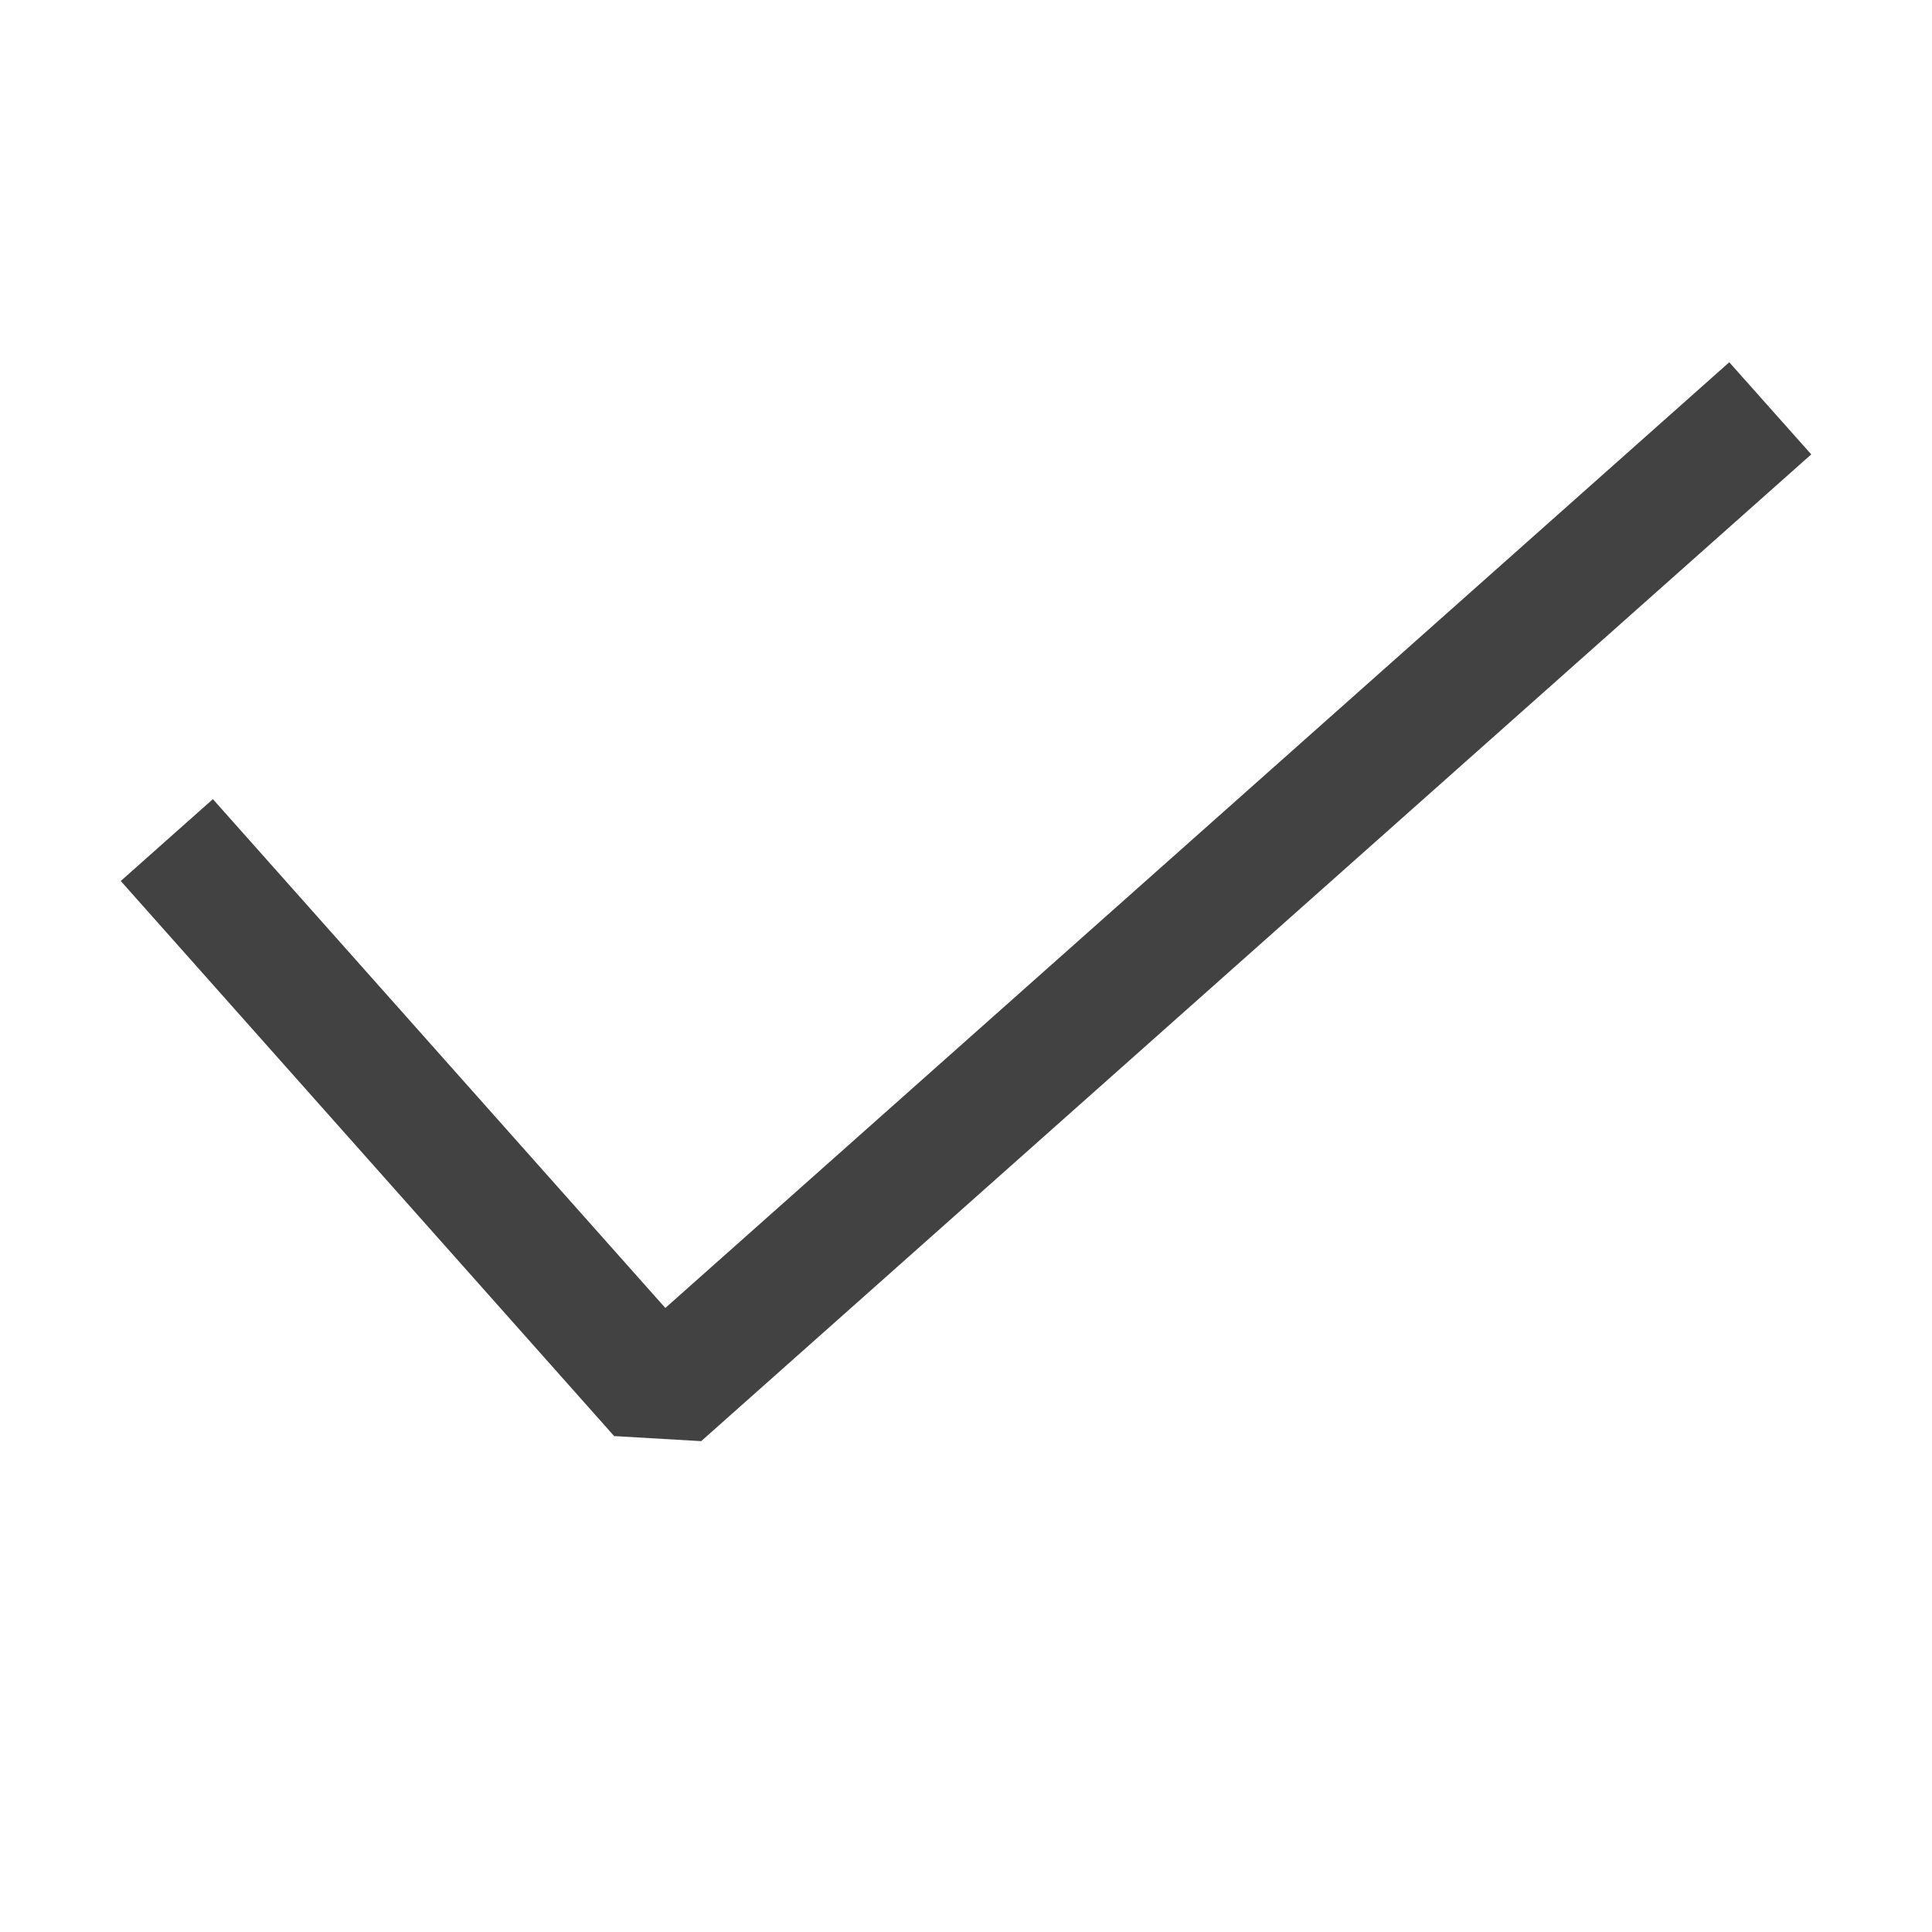
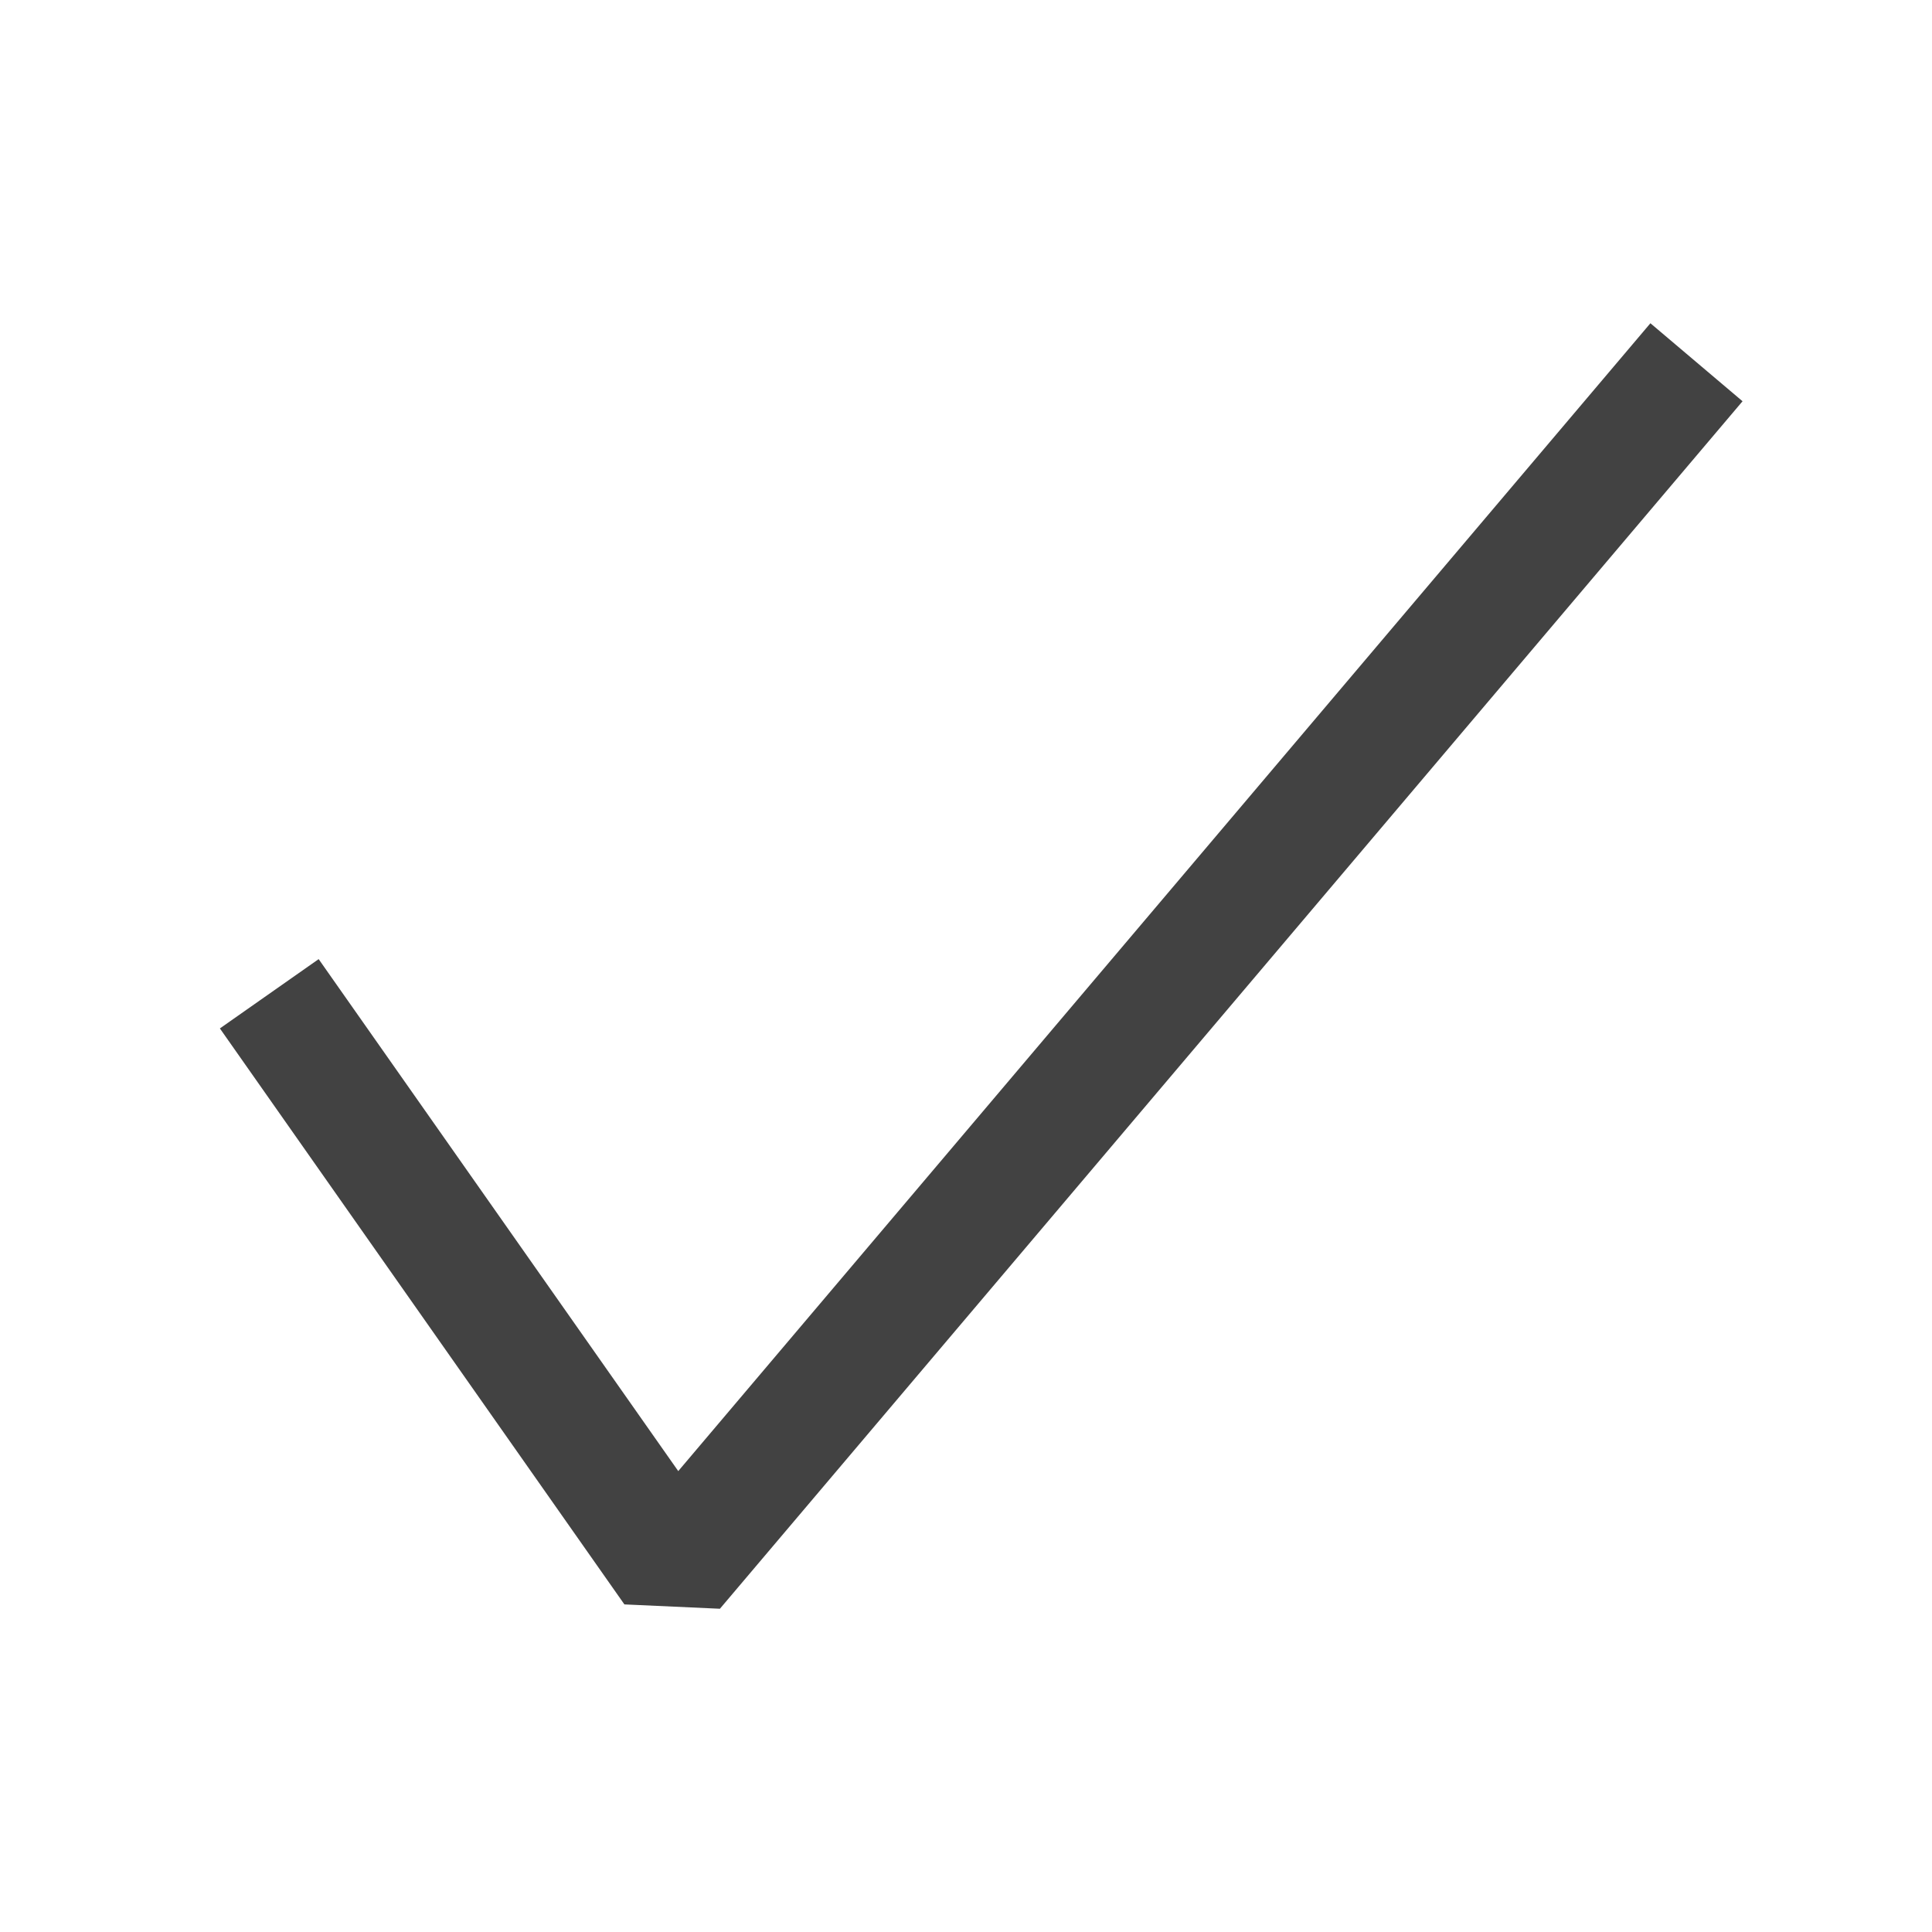
<svg xmlns="http://www.w3.org/2000/svg" width="16" height="16" viewBox="0 0 16 16" fill="none">
-   <path fill-rule="evenodd" clip-rule="evenodd" d="M15 3.763L5.807 11.935L5.086 11.893L1 7.296L1.763 6.618L5.51 10.832L14.321 3L15 3.763Z" fill="#424242" />
+   <path fill-rule="evenodd" clip-rule="evenodd" d="M14.431 3.323L5.962 13.323L5.171 13.287L1.821 8.517L2.639 7.943L5.617 12.183L13.668 2.677L14.431 3.323Z" fill="#424242" />
</svg>
